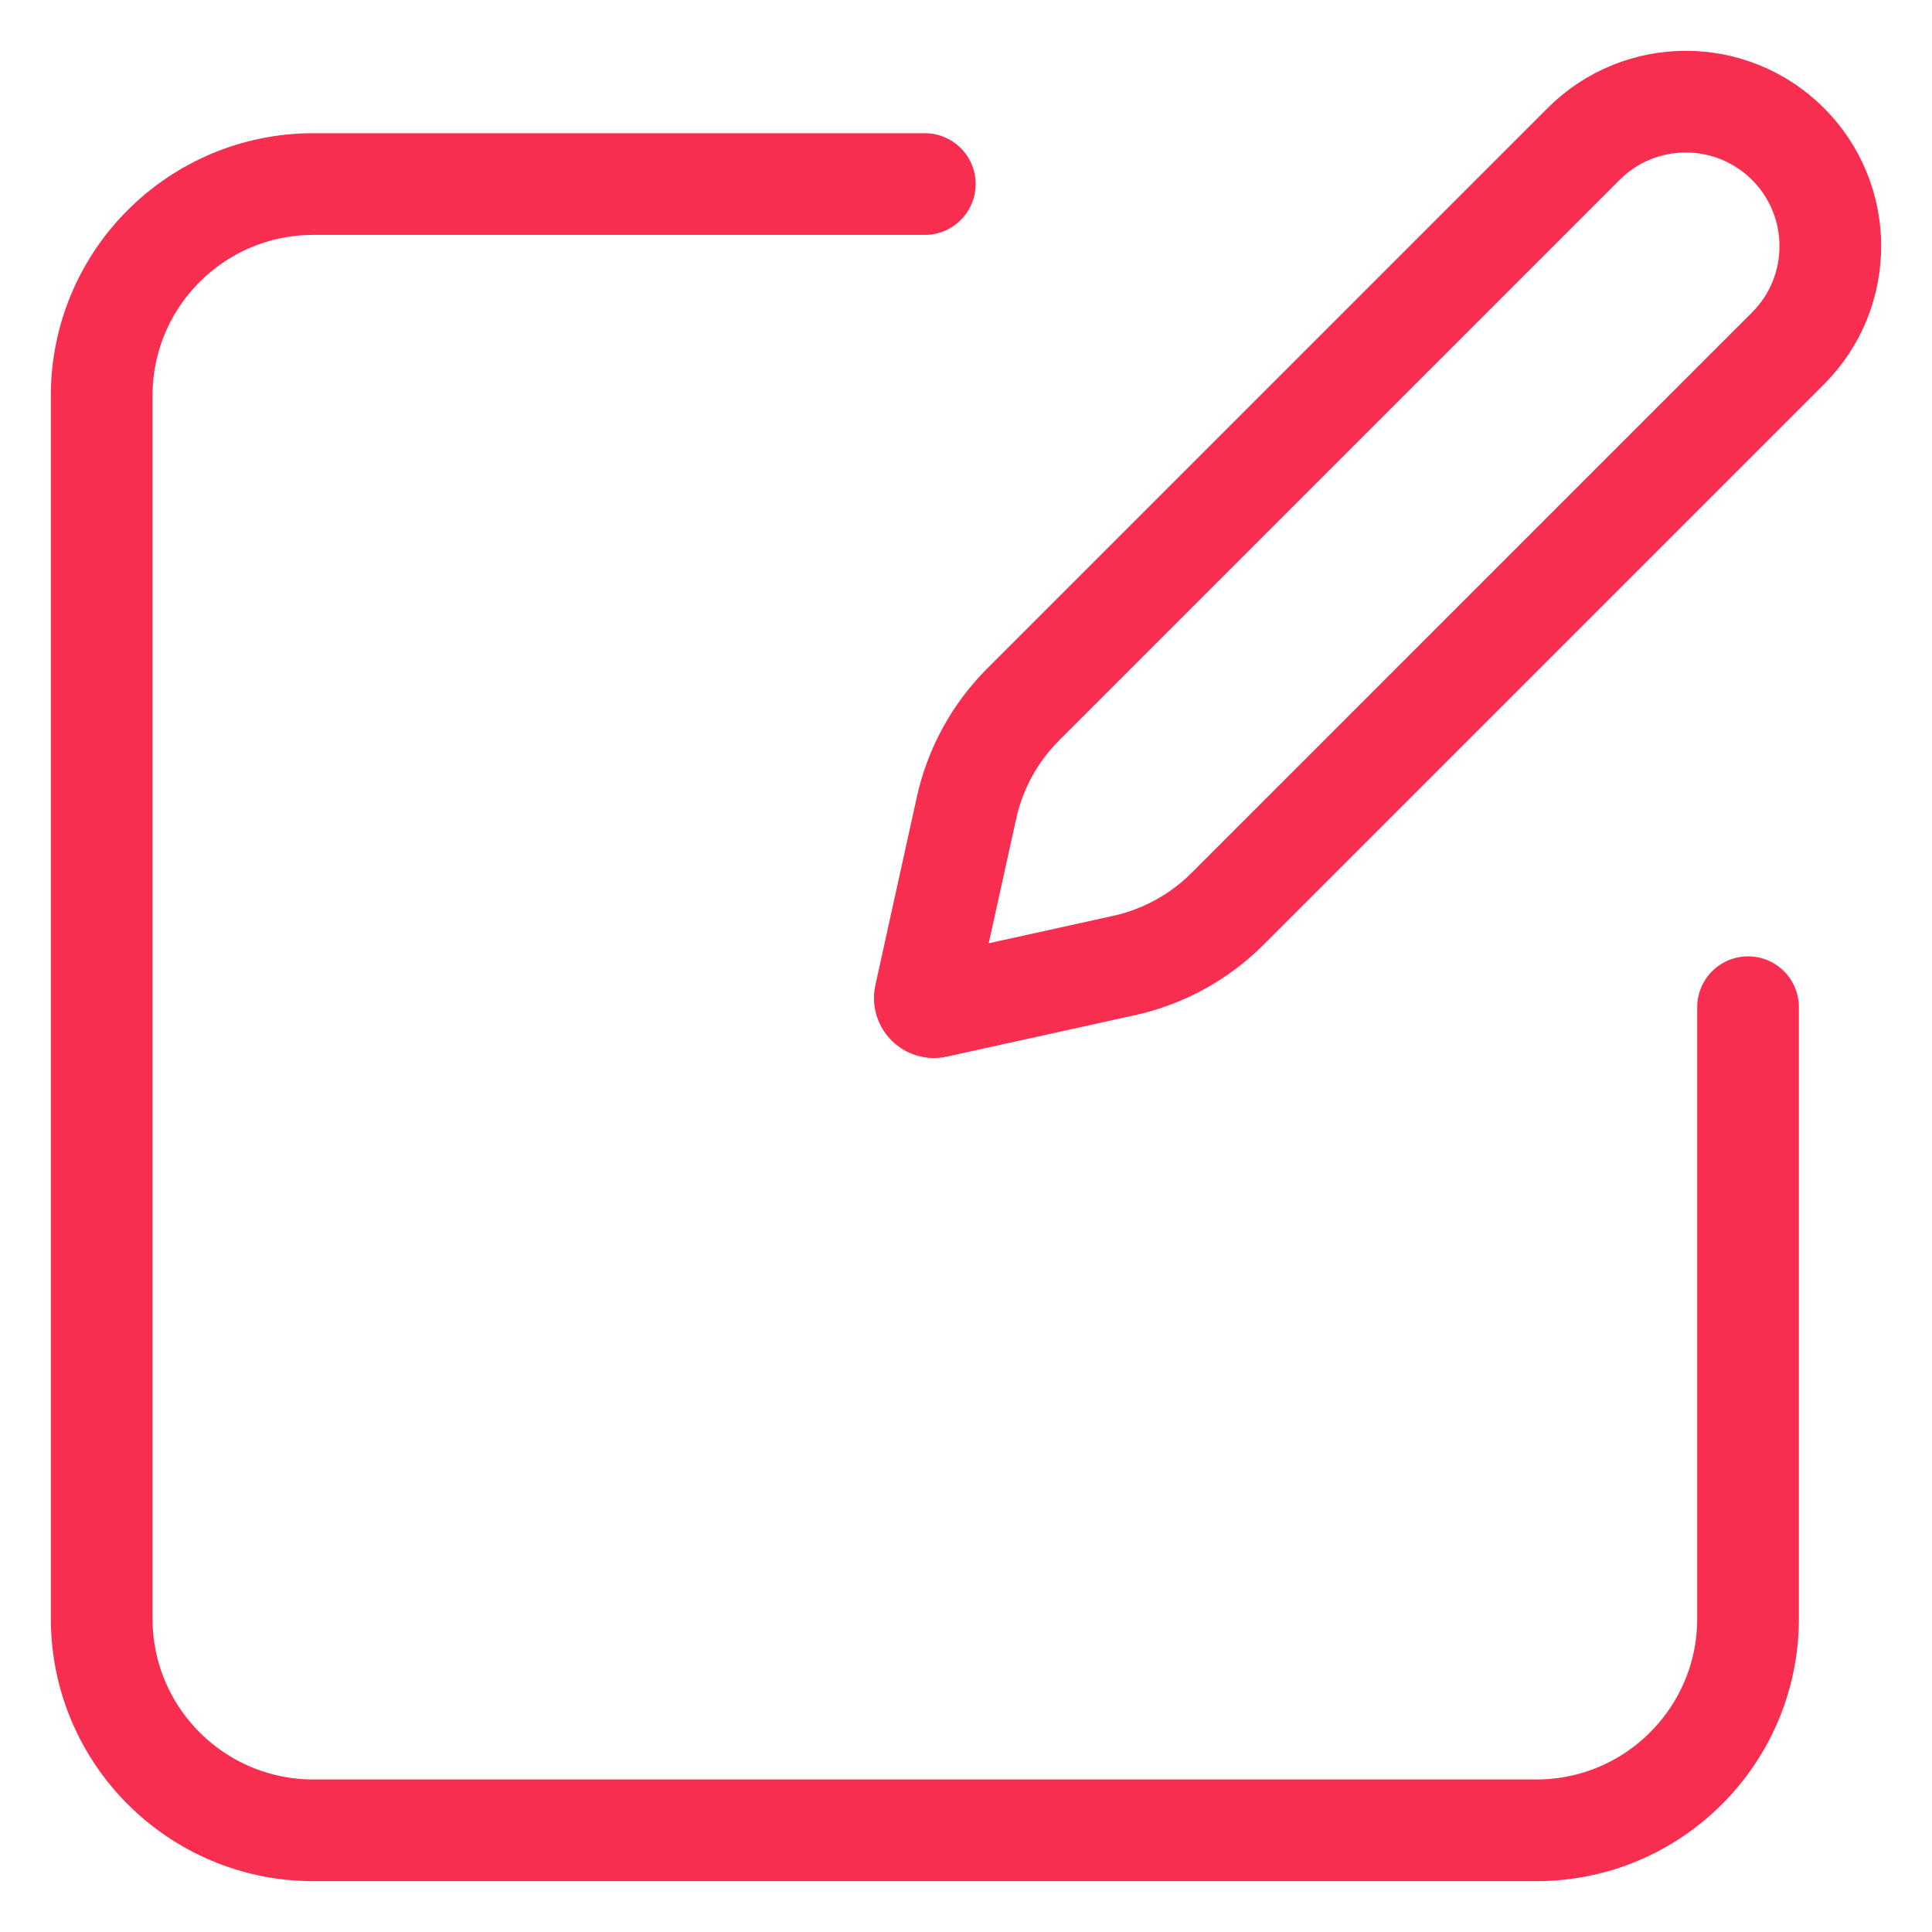
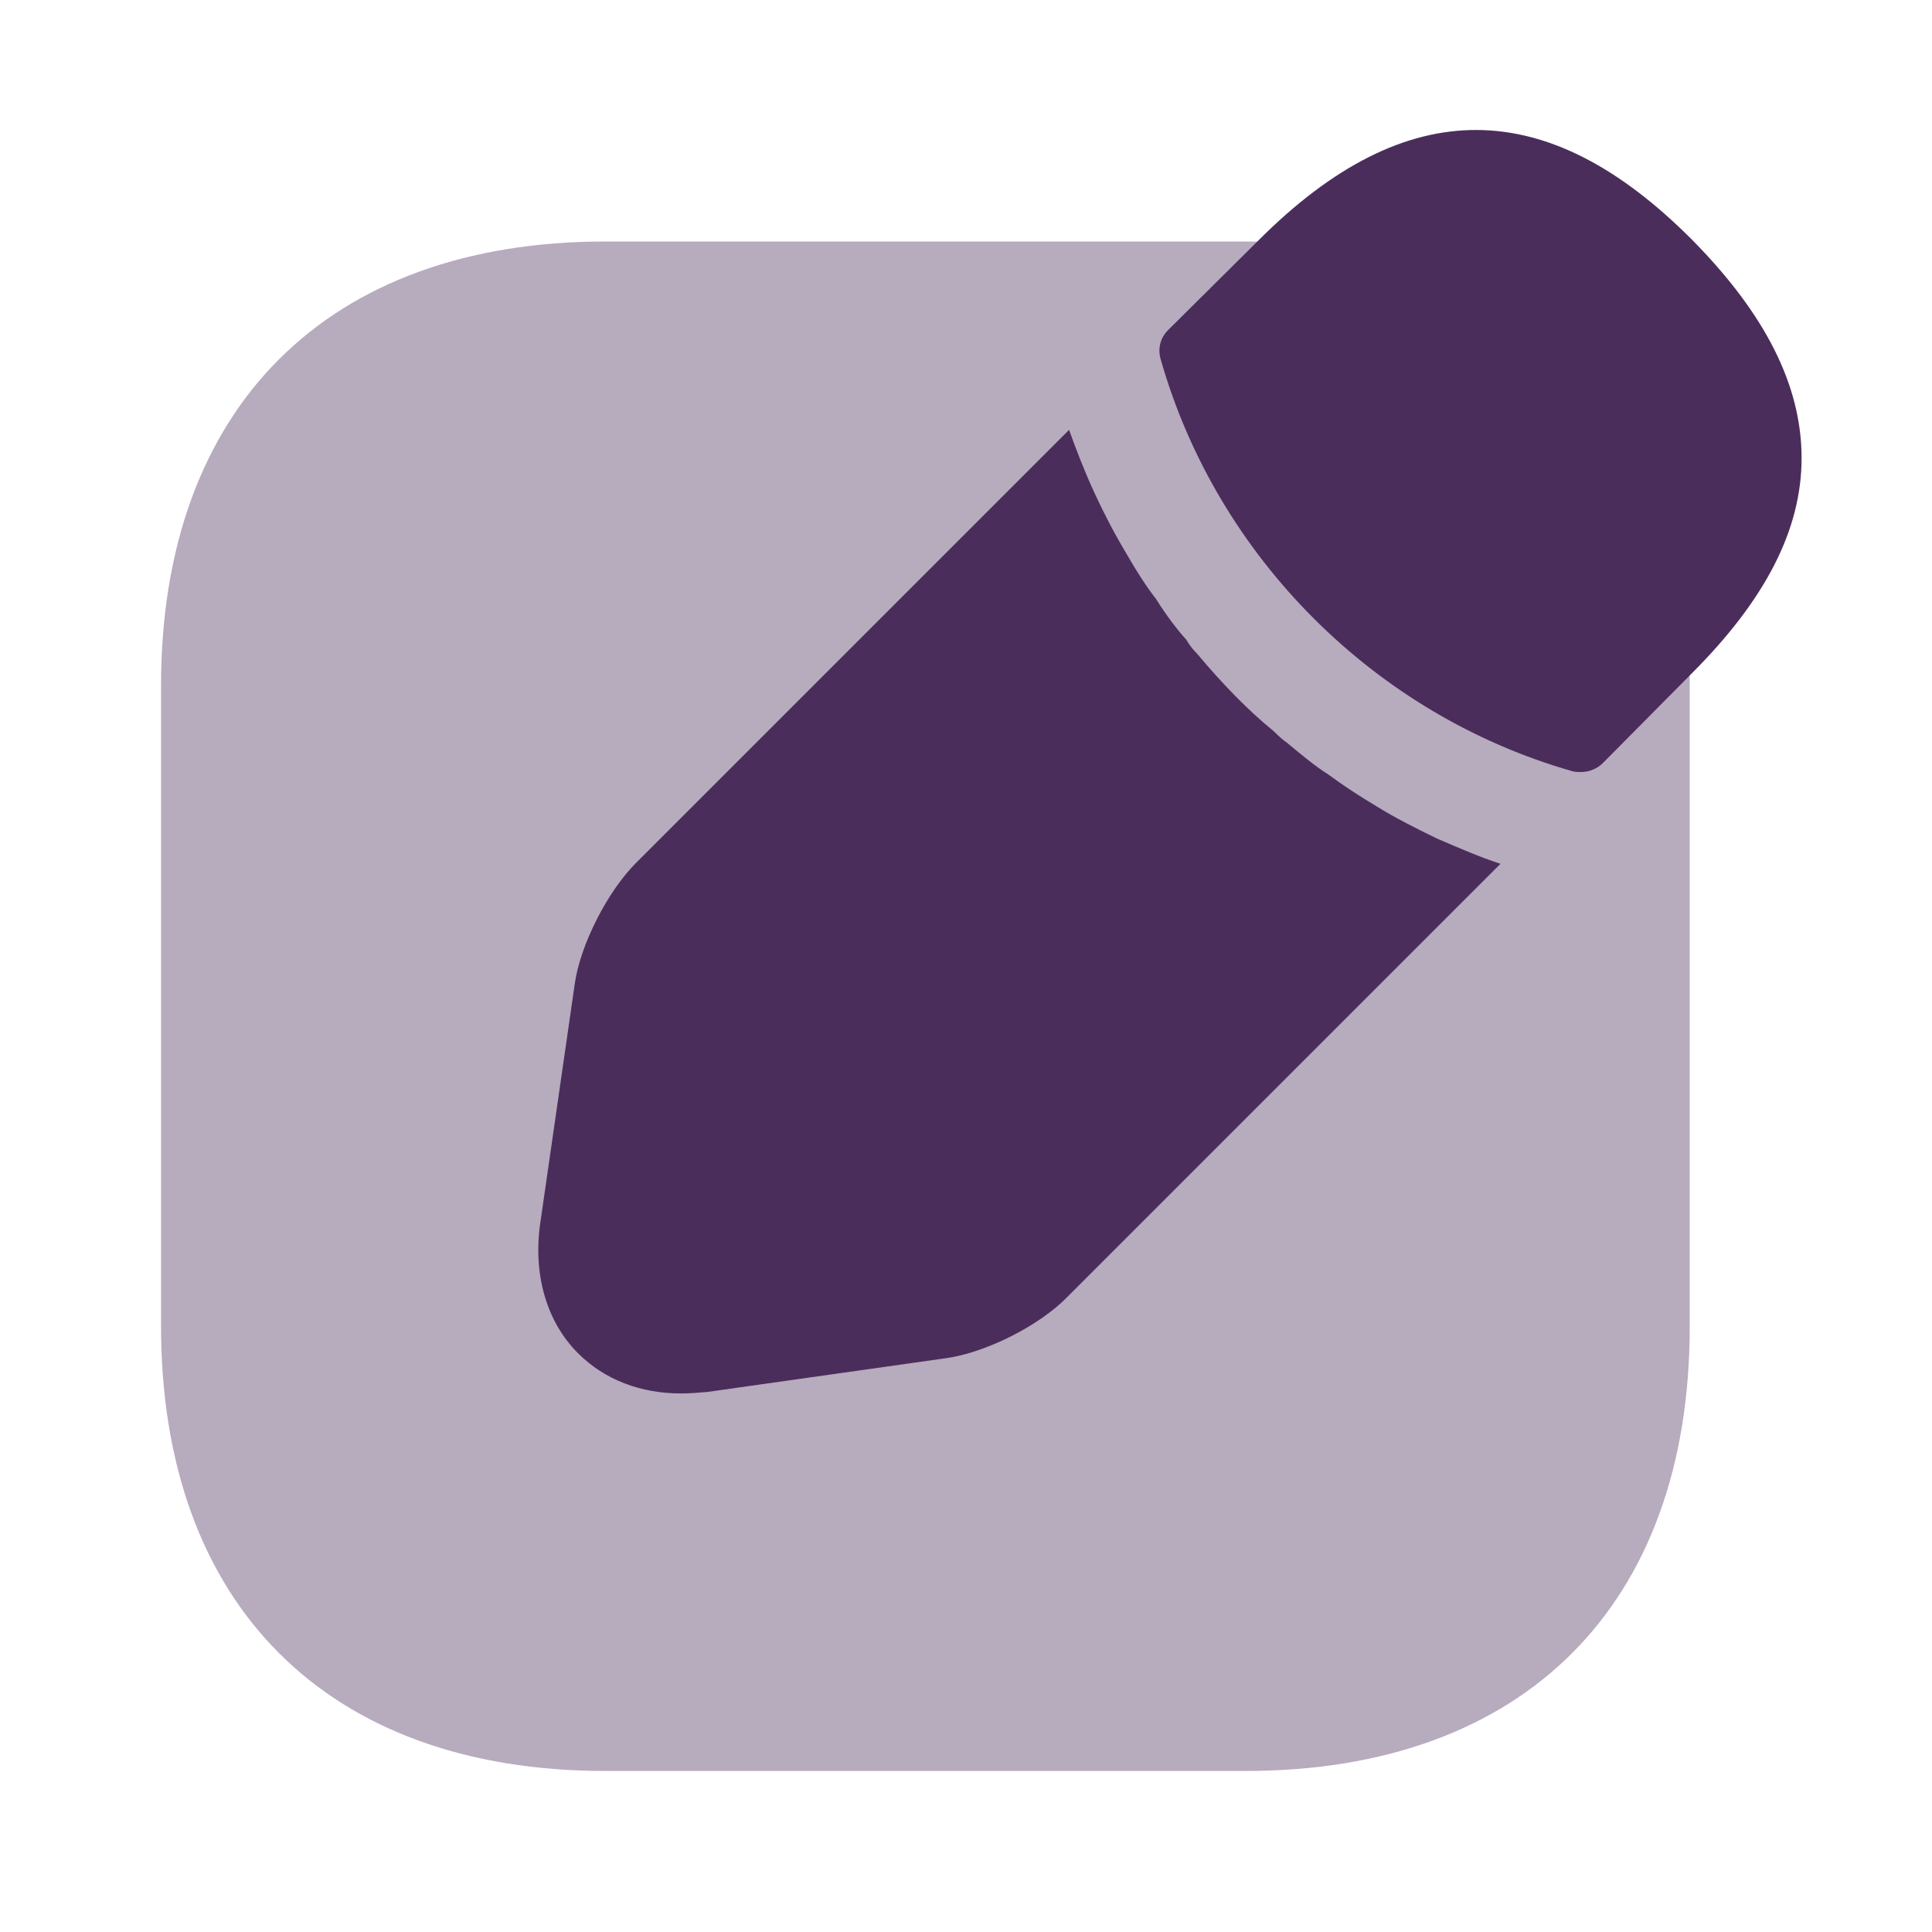
- <svg xmlns="http://www.w3.org/2000/svg" width="19" height="19" viewBox="0 0 19 19" fill="none">
-   <path d="M9.095 1.81H3.082C1.932 1.81 1 2.742 1 3.891V15.918C1 17.068 1.932 18 3.082 18H15.109C16.259 18 17.191 17.068 17.191 15.918V9.905" stroke="#F72E50" stroke-linecap="round" />
-   <path d="M9.505 7.945C9.59 7.56 9.783 7.207 10.062 6.928L15.574 1.416C16.129 0.861 17.029 0.861 17.584 1.416C18.139 1.971 18.139 2.871 17.584 3.426L12.072 8.938C11.793 9.217 11.44 9.41 11.055 9.495L9.204 9.903C9.14 9.917 9.083 9.86 9.097 9.796L9.505 7.945Z" stroke="#F72E50" />
+ <svg xmlns="http://www.w3.org/2000/svg" width="20" height="20" viewBox="0 0 20 20" fill="none">
+   <path opacity="0.4" d="M12.9 2.5H6.267C3.392 2.5 1.667 4.217 1.667 7.1V13.725C1.667 16.617 3.392 18.333 6.267 18.333H12.892C15.775 18.333 17.492 16.617 17.492 13.733V7.1C17.5 4.217 15.775 2.5 12.9 2.5Z" fill="#4B2D5C" />
+   <path d="M17.517 2.483C16.025 0.983 14.567 0.95 13.033 2.483L12.092 3.417C12.008 3.5 11.983 3.617 12.017 3.725C12.6 5.767 14.233 7.4 16.275 7.983C16.3 7.992 16.342 7.992 16.367 7.992C16.45 7.992 16.533 7.958 16.592 7.9L17.517 6.967C18.275 6.208 18.65 5.483 18.65 4.742C18.65 3.992 18.275 3.25 17.517 2.483Z" fill="#4B2D5C" />
+   <path d="M14.883 8.684C14.658 8.575 14.442 8.467 14.242 8.342C14.075 8.242 13.908 8.134 13.75 8.017C13.617 7.934 13.467 7.809 13.317 7.684C13.3 7.675 13.25 7.634 13.183 7.567C12.925 7.359 12.65 7.075 12.392 6.767C12.375 6.75 12.325 6.7 12.283 6.625C12.2 6.534 12.075 6.375 11.967 6.2C11.875 6.084 11.767 5.917 11.667 5.742C11.542 5.534 11.433 5.325 11.333 5.109C11.225 4.875 11.142 4.659 11.067 4.45L6.583 8.934C6.292 9.225 6.008 9.775 5.95 10.184L5.592 12.667C5.517 13.192 5.658 13.684 5.983 14.008C6.258 14.284 6.633 14.425 7.05 14.425C7.142 14.425 7.233 14.417 7.325 14.409L9.8 14.059C10.208 14 10.758 13.725 11.05 13.425L15.533 8.942C15.325 8.875 15.117 8.784 14.883 8.684Z" fill="#4B2D5C" />
</svg>
